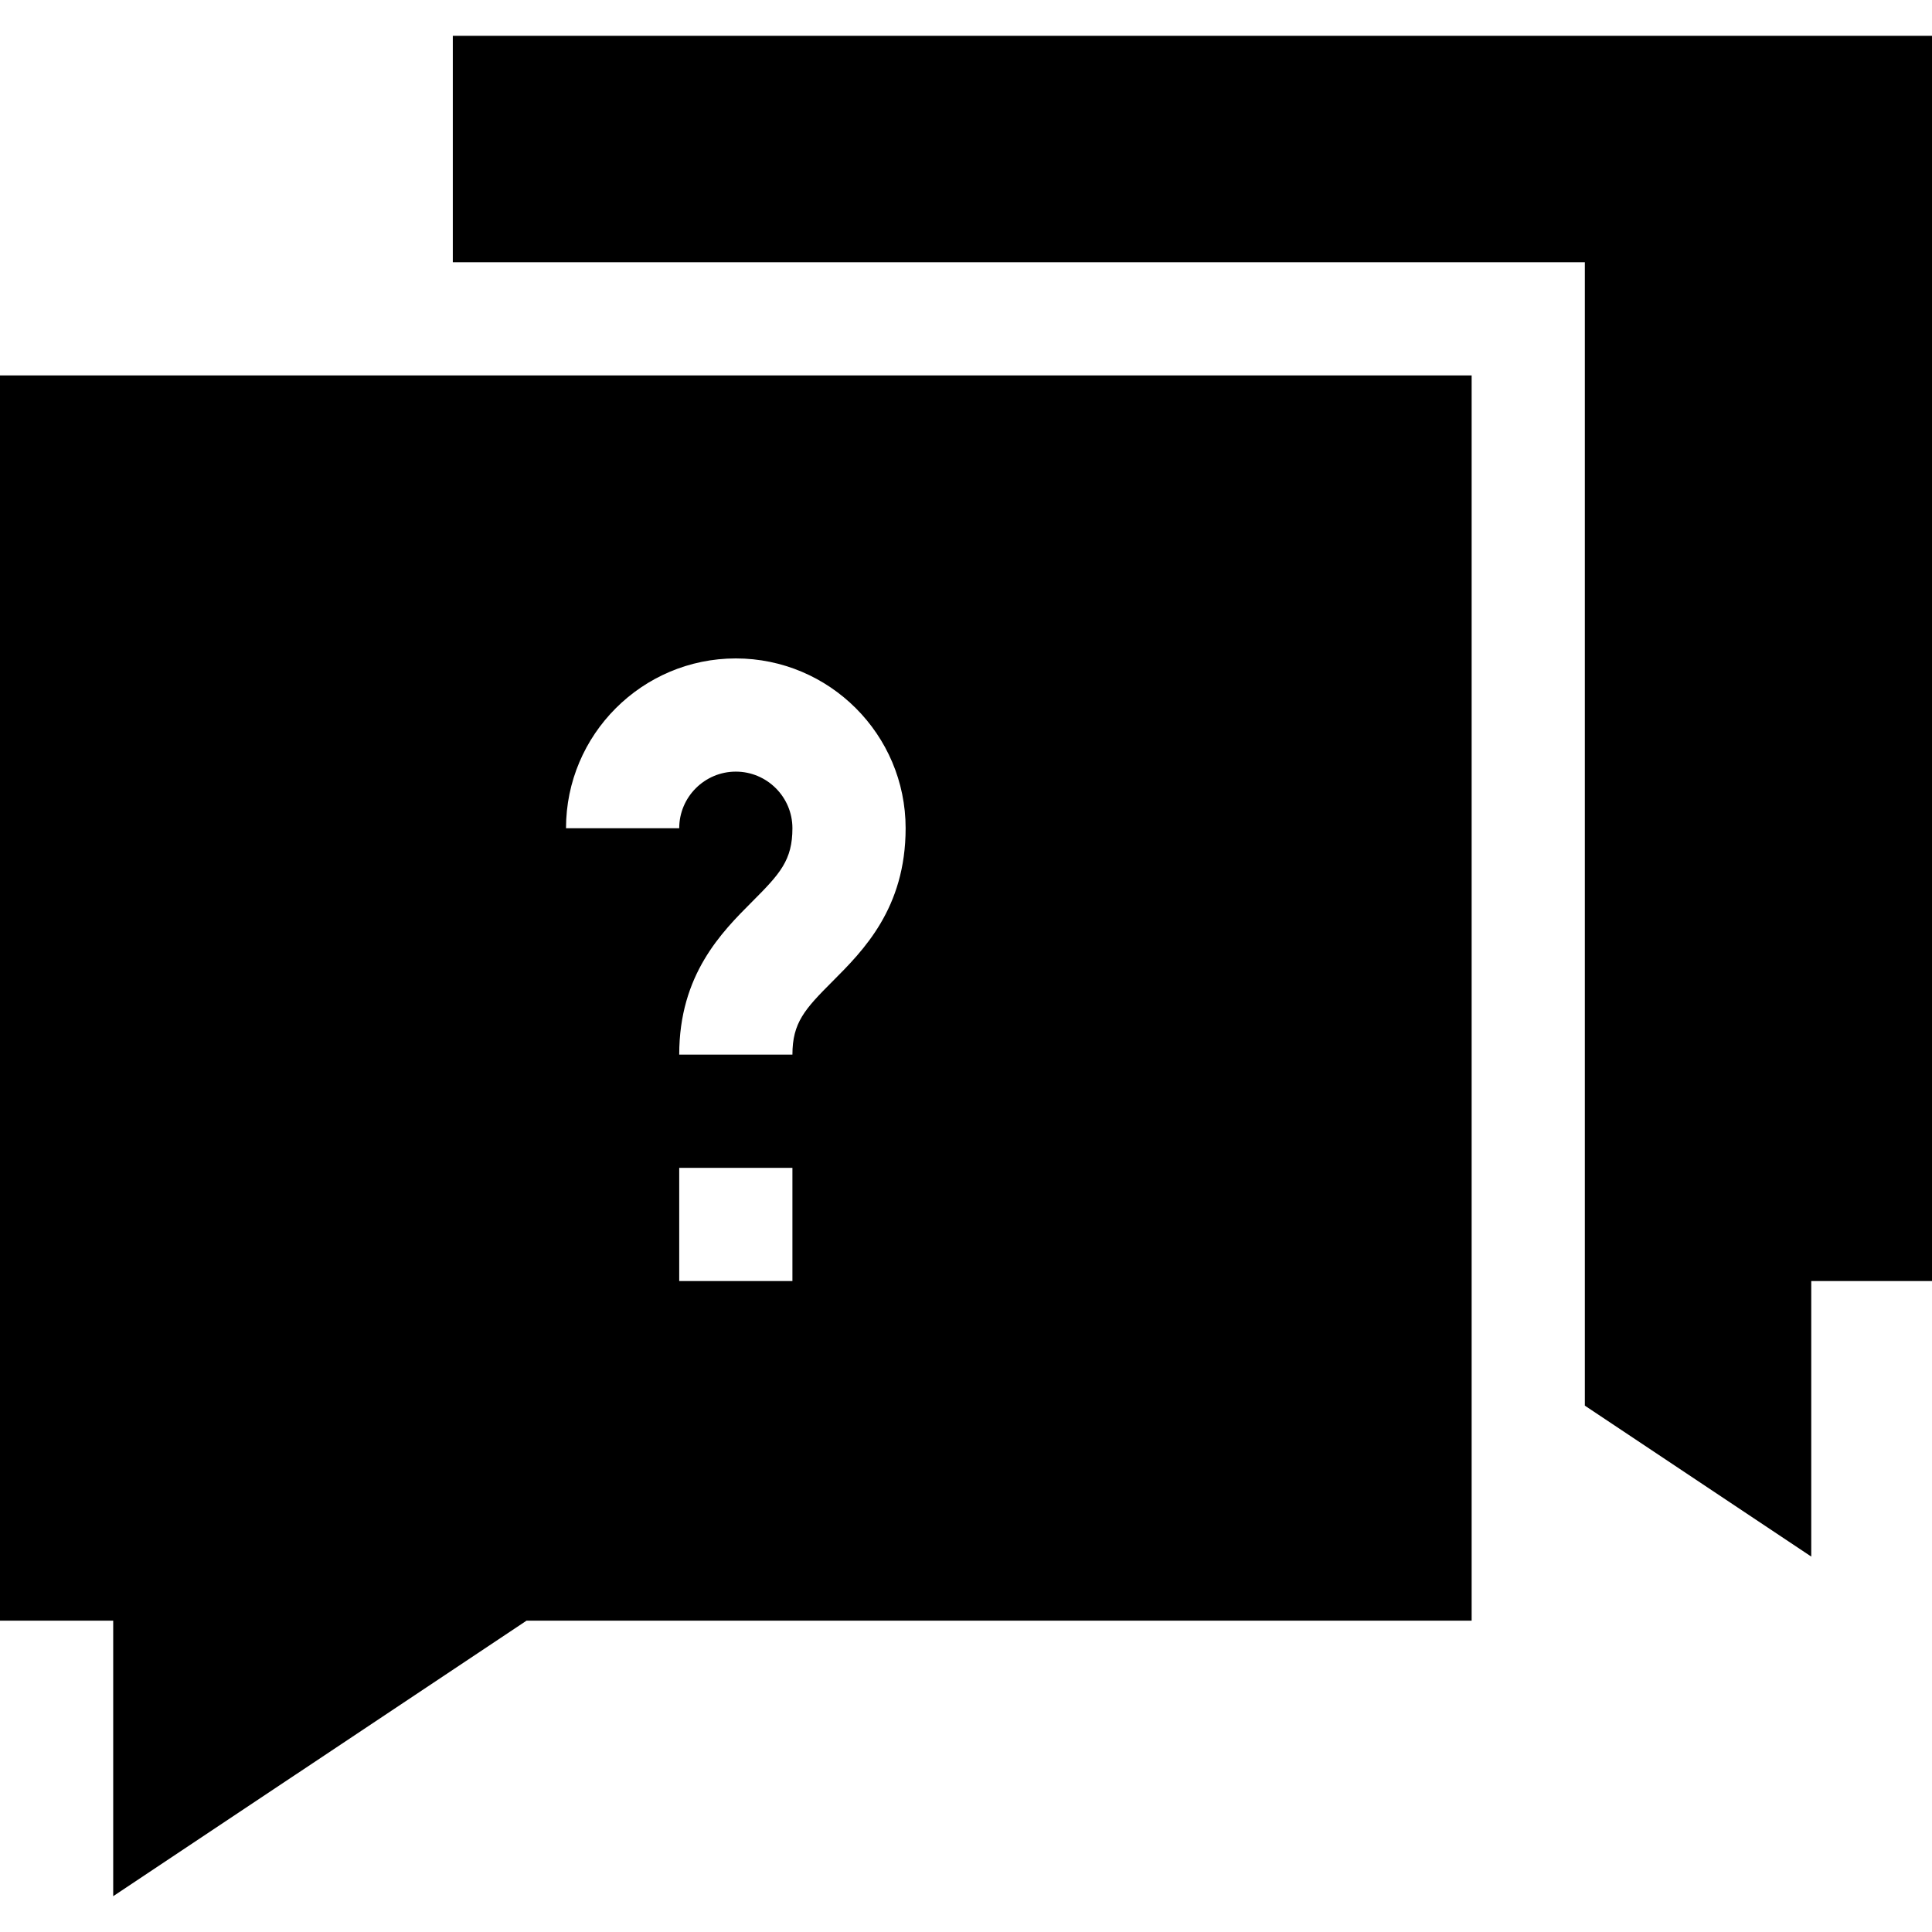
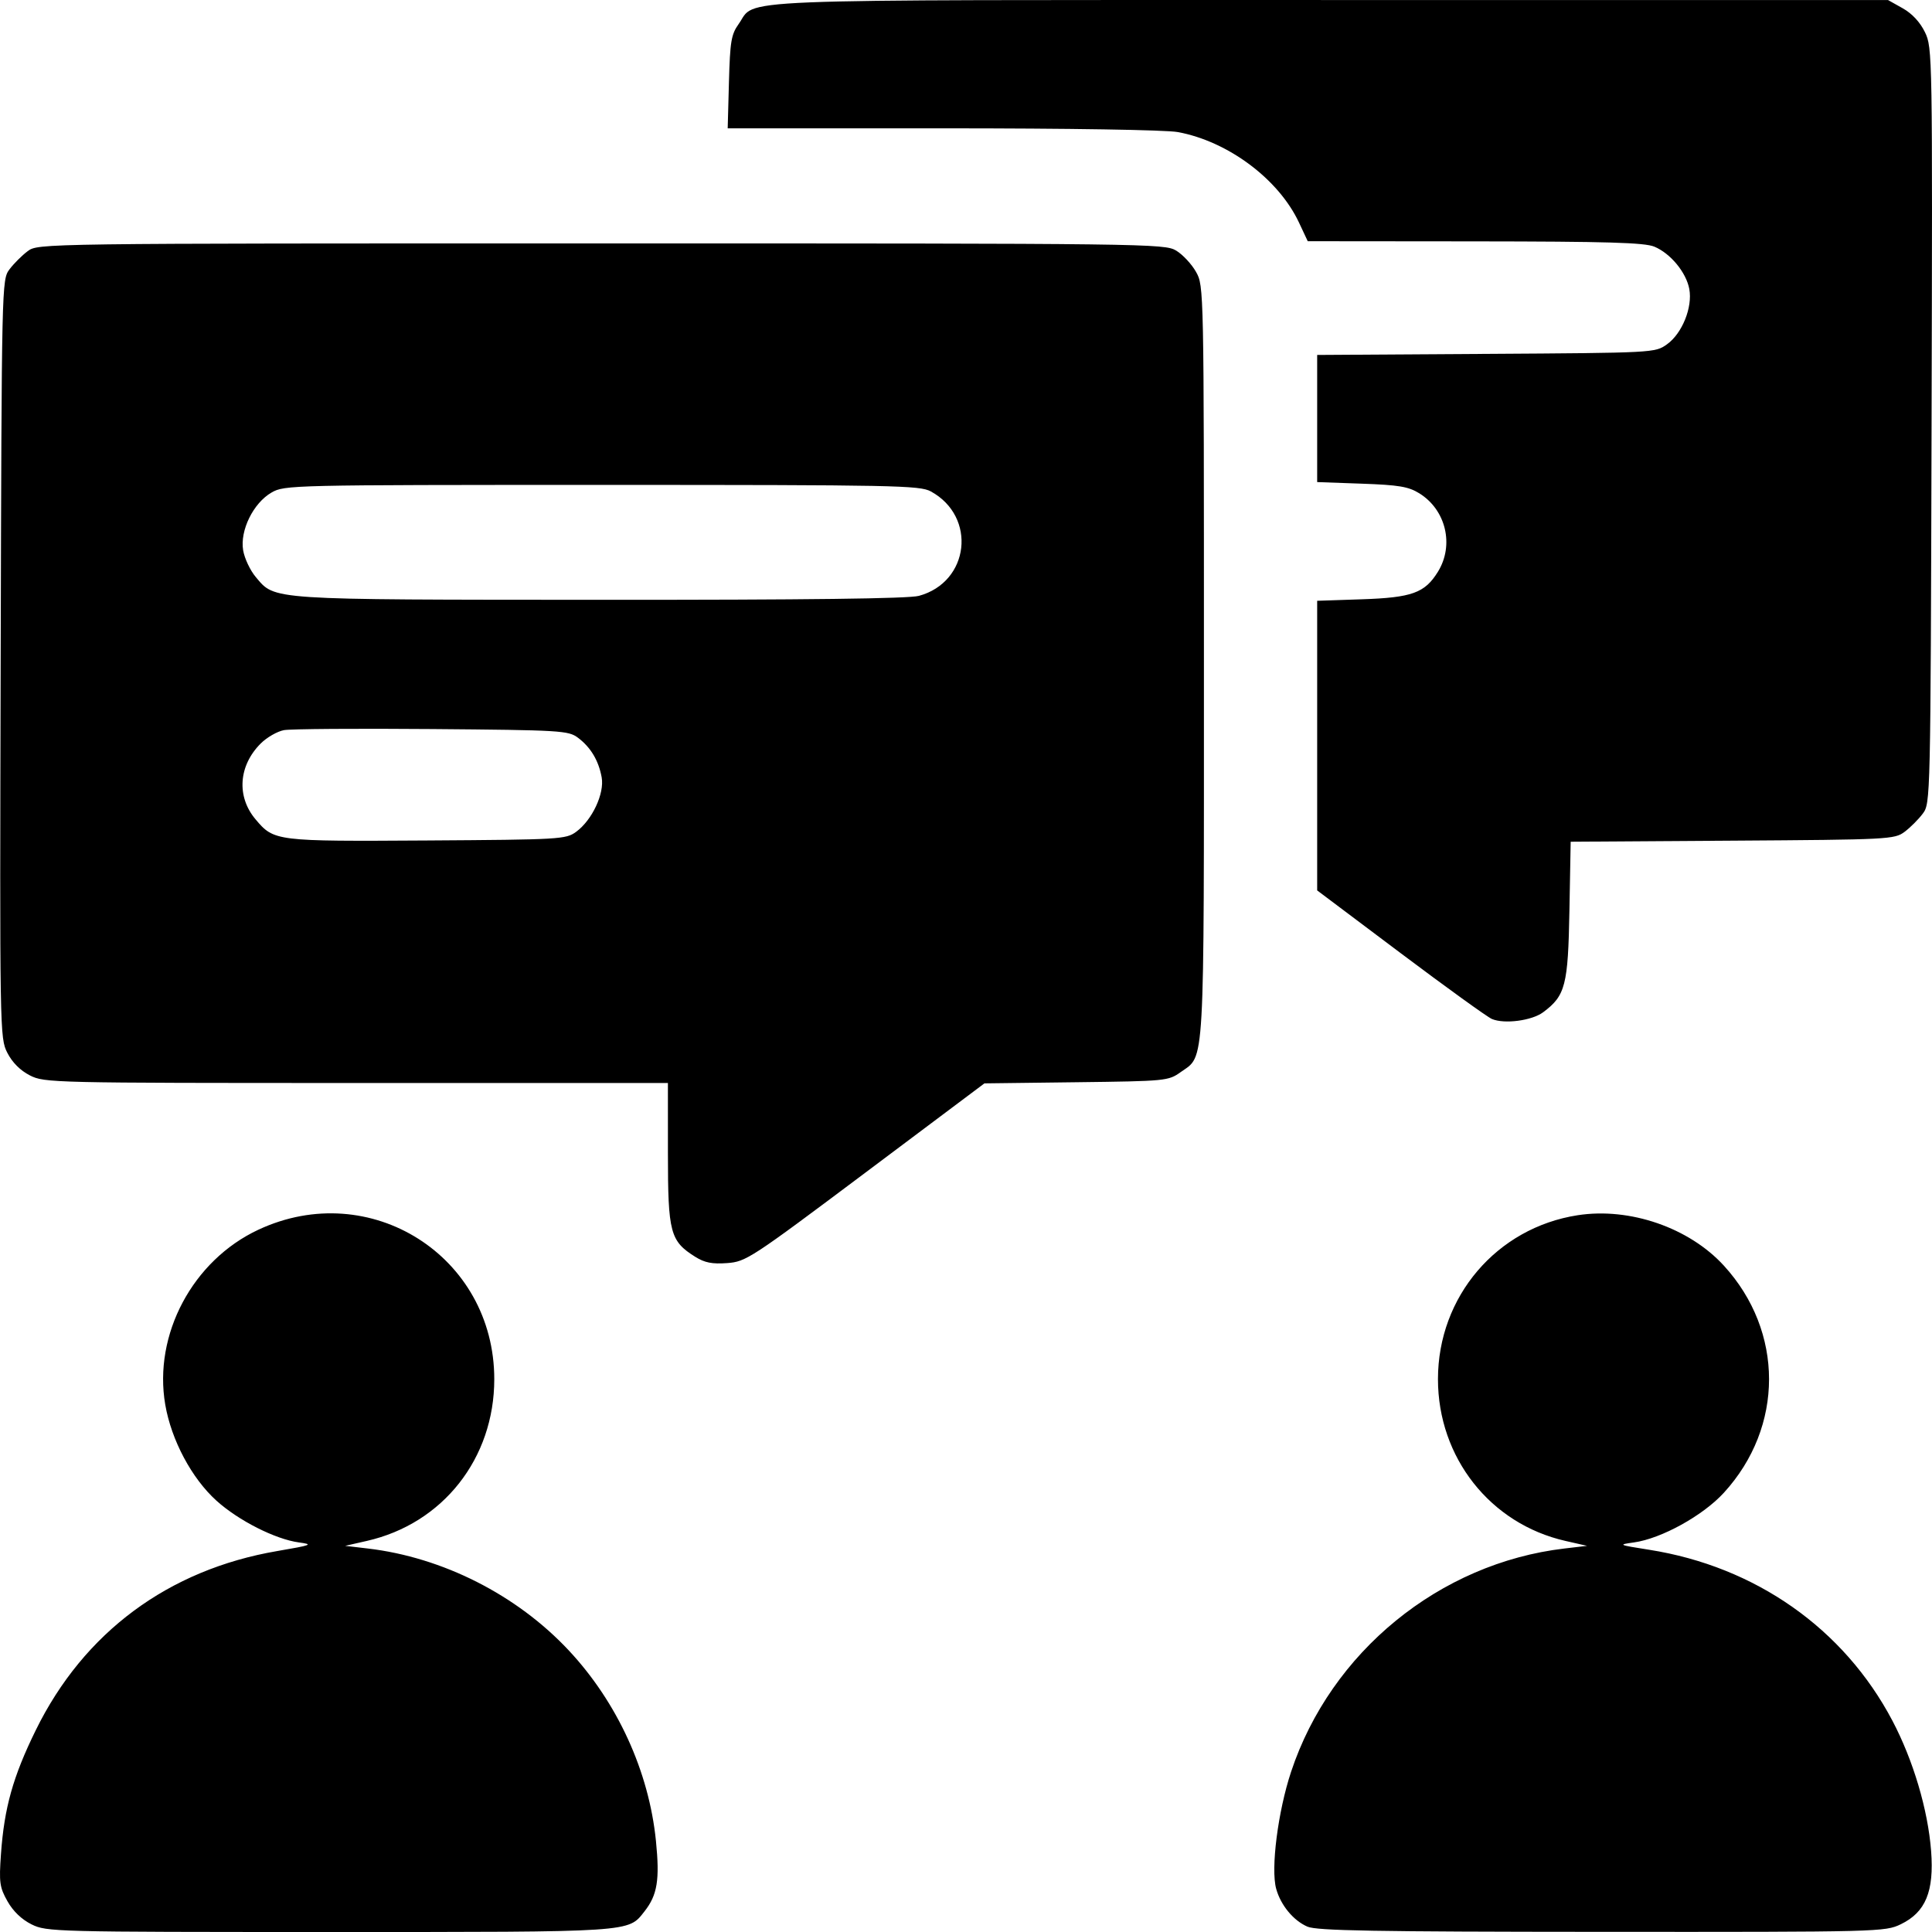
- <svg xmlns="http://www.w3.org/2000/svg" id="Capa_1" enable-background="new 0 0 512 512" height="512" viewBox="0 0 512 512" width="512">
-   <g>
-     <path d="m0 99.489v330h30v73.022l109.541-73.022h250.459v-330zm210 240h-30v-30h30zm10.605-79.395c-7.353 7.354-10.605 10.957-10.605 19.395h-30c0-21.211 11.221-32.417 19.395-40.605 7.353-7.354 10.605-10.958 10.605-19.395 0-8.276-6.738-15-15-15s-15 6.724-15 15h-30c0-24.814 20.186-45 45-45s45 20.186 45 45c0 21.211-11.221 32.417-19.395 40.605z" />
-     <path d="m120 9.489v60h300v303.025l60 39.997v-73.022h32v-330z" />
-   </g>
+ <svg xmlns="http://www.w3.org/2000/svg" version="1.1" id="Capa_1" x="0px" y="0px" viewBox="0 0 512 512" style="enable-background:new 0 0 512 512;" xml:space="preserve">
+   <defs id="defs41" />
+   <g id="g8">
+ </g>
+   <g id="g10">
+ </g>
+   <g id="g12">
+ </g>
+   <g id="g14">
+ </g>
+   <g id="g16">
+ </g>
+   <g id="g18">
+ </g>
+   <g id="g20">
+ </g>
+   <g id="g22">
+ </g>
+   <g id="g24">
+ </g>
+   <g id="g26">
+ </g>
+   <g id="g28">
+ </g>
+   <g id="g30">
+ </g>
+   <g id="g32">
+ </g>
+   <g id="g34">
+ </g>
+   <g id="g36">
+ </g>
+   <path style="fill:#000000;stroke-width:1" d="M 8.369,509.981 C 5.744,508.682 3.468,506.498 1.978,503.848 -0.1,500.152 -0.276,498.884 0.254,491.378 1.123,479.071 3.444,470.807 9.487,458.501 c 12.723,-25.909 35.115,-42.518 63.981,-47.457 9.207,-1.575 9.665,-1.757 5.755,-2.282 -6.23,-0.836 -16.032,-5.799 -21.868,-11.073 -6.553,-5.922 -11.951,-16.053 -13.564,-25.456 -3.185,-18.568 7.273,-38.208 24.676,-46.341 29.623,-13.843 62.522,6.999 62.522,39.61 0,20.99 -13.613,38.272 -33.753,42.852 l -5.761,1.31 6.002,0.707 c 19.843,2.336 39.484,12.292 53.231,26.983 12.906,13.791 21.275,32.08 23.127,50.538 1.03,10.263 0.375,14.305 -3.016,18.614 -4.428,5.627 -2.415,5.495 -83.564,5.494 -73.013,-7.7e-4 -74.906,-0.049 -78.886,-2.019 z m 338.109,0.598 c -3.736,-1.626 -7.074,-5.674 -8.28,-10.042 -1.468,-5.315 0.466,-20.486 3.952,-30.993 10.533,-31.754 39.327,-55.275 72.437,-59.174 l 6.002,-0.707 -5.742,-1.306 c -19.927,-4.531 -33.772,-22.107 -33.772,-42.872 0,-21.856 15.57,-40.121 37.03,-43.439 13.8,-2.134 29.532,3.294 38.741,13.366 15.957,17.453 15.957,42.725 0,60.178 -5.555,6.075 -16.574,12.162 -23.845,13.17 -4.287,0.595 -4.175,0.648 4.029,1.941 28.187,4.441 51.608,20.89 64.462,45.275 5.53,10.49 9.43,23.607 10.271,34.545 0.825,10.726 -1.453,16.24 -8.022,19.419 -4.185,2.025 -5.532,2.059 -79.217,2.021 -60.475,-0.032 -75.557,-0.299 -78.046,-1.382 z M 184.247,333.068 c -6.65,-4.174 -7.235,-6.384 -7.24,-27.314 l -0.004,-18.75 H 94.436 c -80.778,0 -82.654,-0.044 -86.517,-2.013 C 5.368,283.689 3.253,281.57 1.943,279.002 -0.06,275.077 -0.082,273.776 0.179,174.59 0.441,74.914 0.458,74.131 2.505,71.391 3.64,69.872 5.811,67.702 7.33,66.568 10.091,64.507 10.162,64.506 159.321,64.506 c 145.114,0 149.315,0.053 152.385,1.91 1.736,1.05 4.1,3.587 5.252,5.636 2.087,3.713 2.095,4.084 2.095,103.371 0,109.482 0.305,104.088 -6.139,108.682 -3.297,2.351 -3.85,2.405 -27.697,2.699 l -24.333,0.3 -31.502,23.623 c -30.462,22.843 -31.673,23.635 -36.688,24.005 -3.967,0.293 -5.952,-0.098 -8.446,-1.664 z m -31.574,-112.622 c 4.243,-3.094 7.555,-10.153 6.776,-14.441 -0.81,-4.46 -2.91,-7.966 -6.288,-10.5 -2.533,-1.899 -4.476,-2.015 -38.679,-2.3 -19.807,-0.165 -37.458,-0.036 -39.225,0.288 -1.767,0.324 -4.545,1.921 -6.174,3.549 -5.874,5.872 -6.436,14.056 -1.377,20.066 4.912,5.835 5.254,5.878 45.454,5.626 35.266,-0.221 36.8,-0.309 39.514,-2.288 z m 90.853,-62.539 c 13.417,-3.647 15.398,-20.978 3.163,-27.671 -2.927,-1.601 -9.42,-1.73 -87.192,-1.73 -82.438,0 -84.095,0.038 -87.53,2.017 -4.843,2.79 -8.418,10.064 -7.53,15.321 0.362,2.142 1.867,5.326 3.344,7.075 5.192,6.15 2.843,5.995 91.216,6.037 55.004,0.026 81.796,-0.306 84.529,-1.049 z m 151.842,112.134 c -1.216,-0.519 -12.133,-8.397 -24.258,-17.507 L 349.064,235.969 v -38.377 -38.377 l 11.754,-0.393 c 13.375,-0.447 16.764,-1.668 20.244,-7.297 4.362,-7.055 2.142,-16.413 -4.934,-20.793 -2.872,-1.777 -5.416,-2.203 -15.255,-2.554 l -11.809,-0.421 V 110.912 94.065 l 44.766,-0.28 c 44.682,-0.279 44.771,-0.284 47.939,-2.542 4.021,-2.867 6.82,-9.813 5.91,-14.665 -0.825,-4.395 -4.975,-9.421 -9.254,-11.208 -2.586,-1.08 -12.486,-1.373 -47.563,-1.405 l -44.297,-0.041 -2.329,-4.964 C 338.84,47.465 325.459,37.47 312.164,35.005 308.98,34.415 283.478,34.007 249.811,34.007 h -56.965 l 0.332,-12.25 c 0.291,-10.76 0.603,-12.63 2.563,-15.377 4.885,-6.846 -6.743,-6.373 156.839,-6.373 h 147.764 l 3.887,2.184 c 2.487,1.397 4.613,3.683 5.902,6.345 1.984,4.098 2.011,5.689 1.751,104.242 -0.262,99.315 -0.28,100.102 -2.327,102.842 -1.134,1.519 -3.305,3.689 -4.824,4.823 -2.674,1.996 -4.121,2.071 -45.625,2.342 l -42.864,0.281 -0.329,18.219 c -0.359,19.869 -1.057,22.571 -6.967,26.974 -2.996,2.232 -10.282,3.188 -13.58,1.781 z" id="path859" />
</svg>
